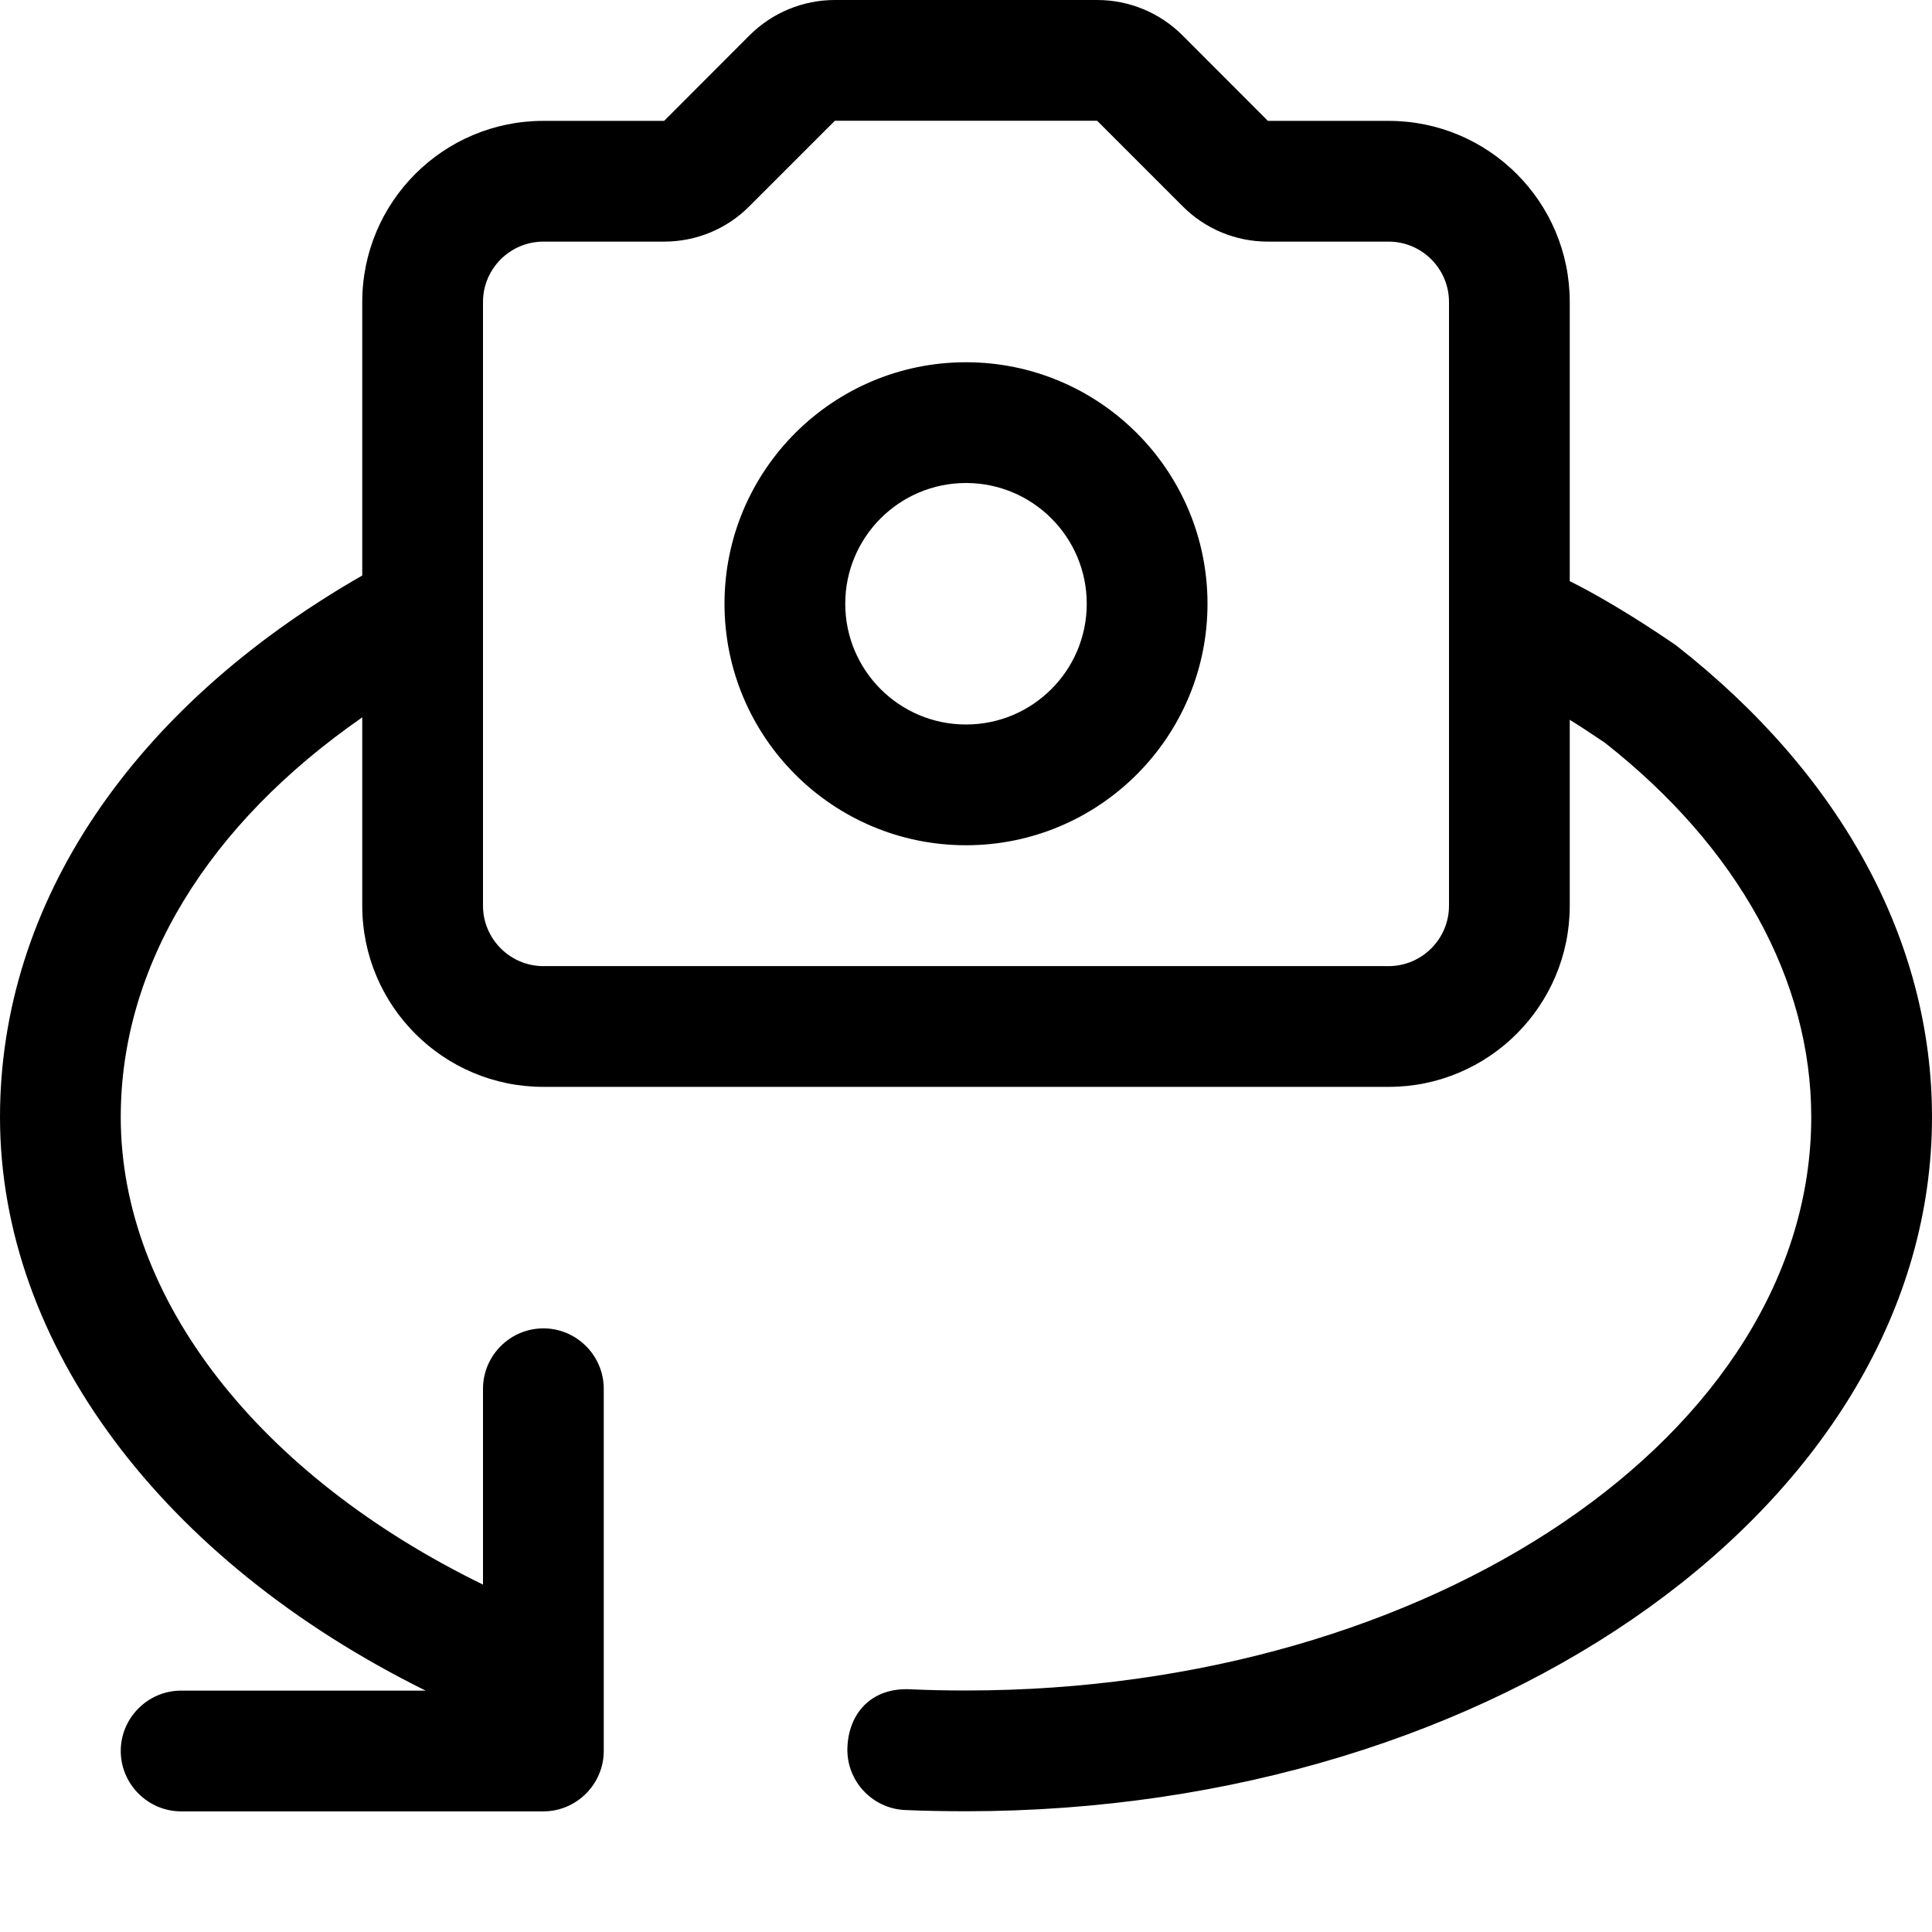
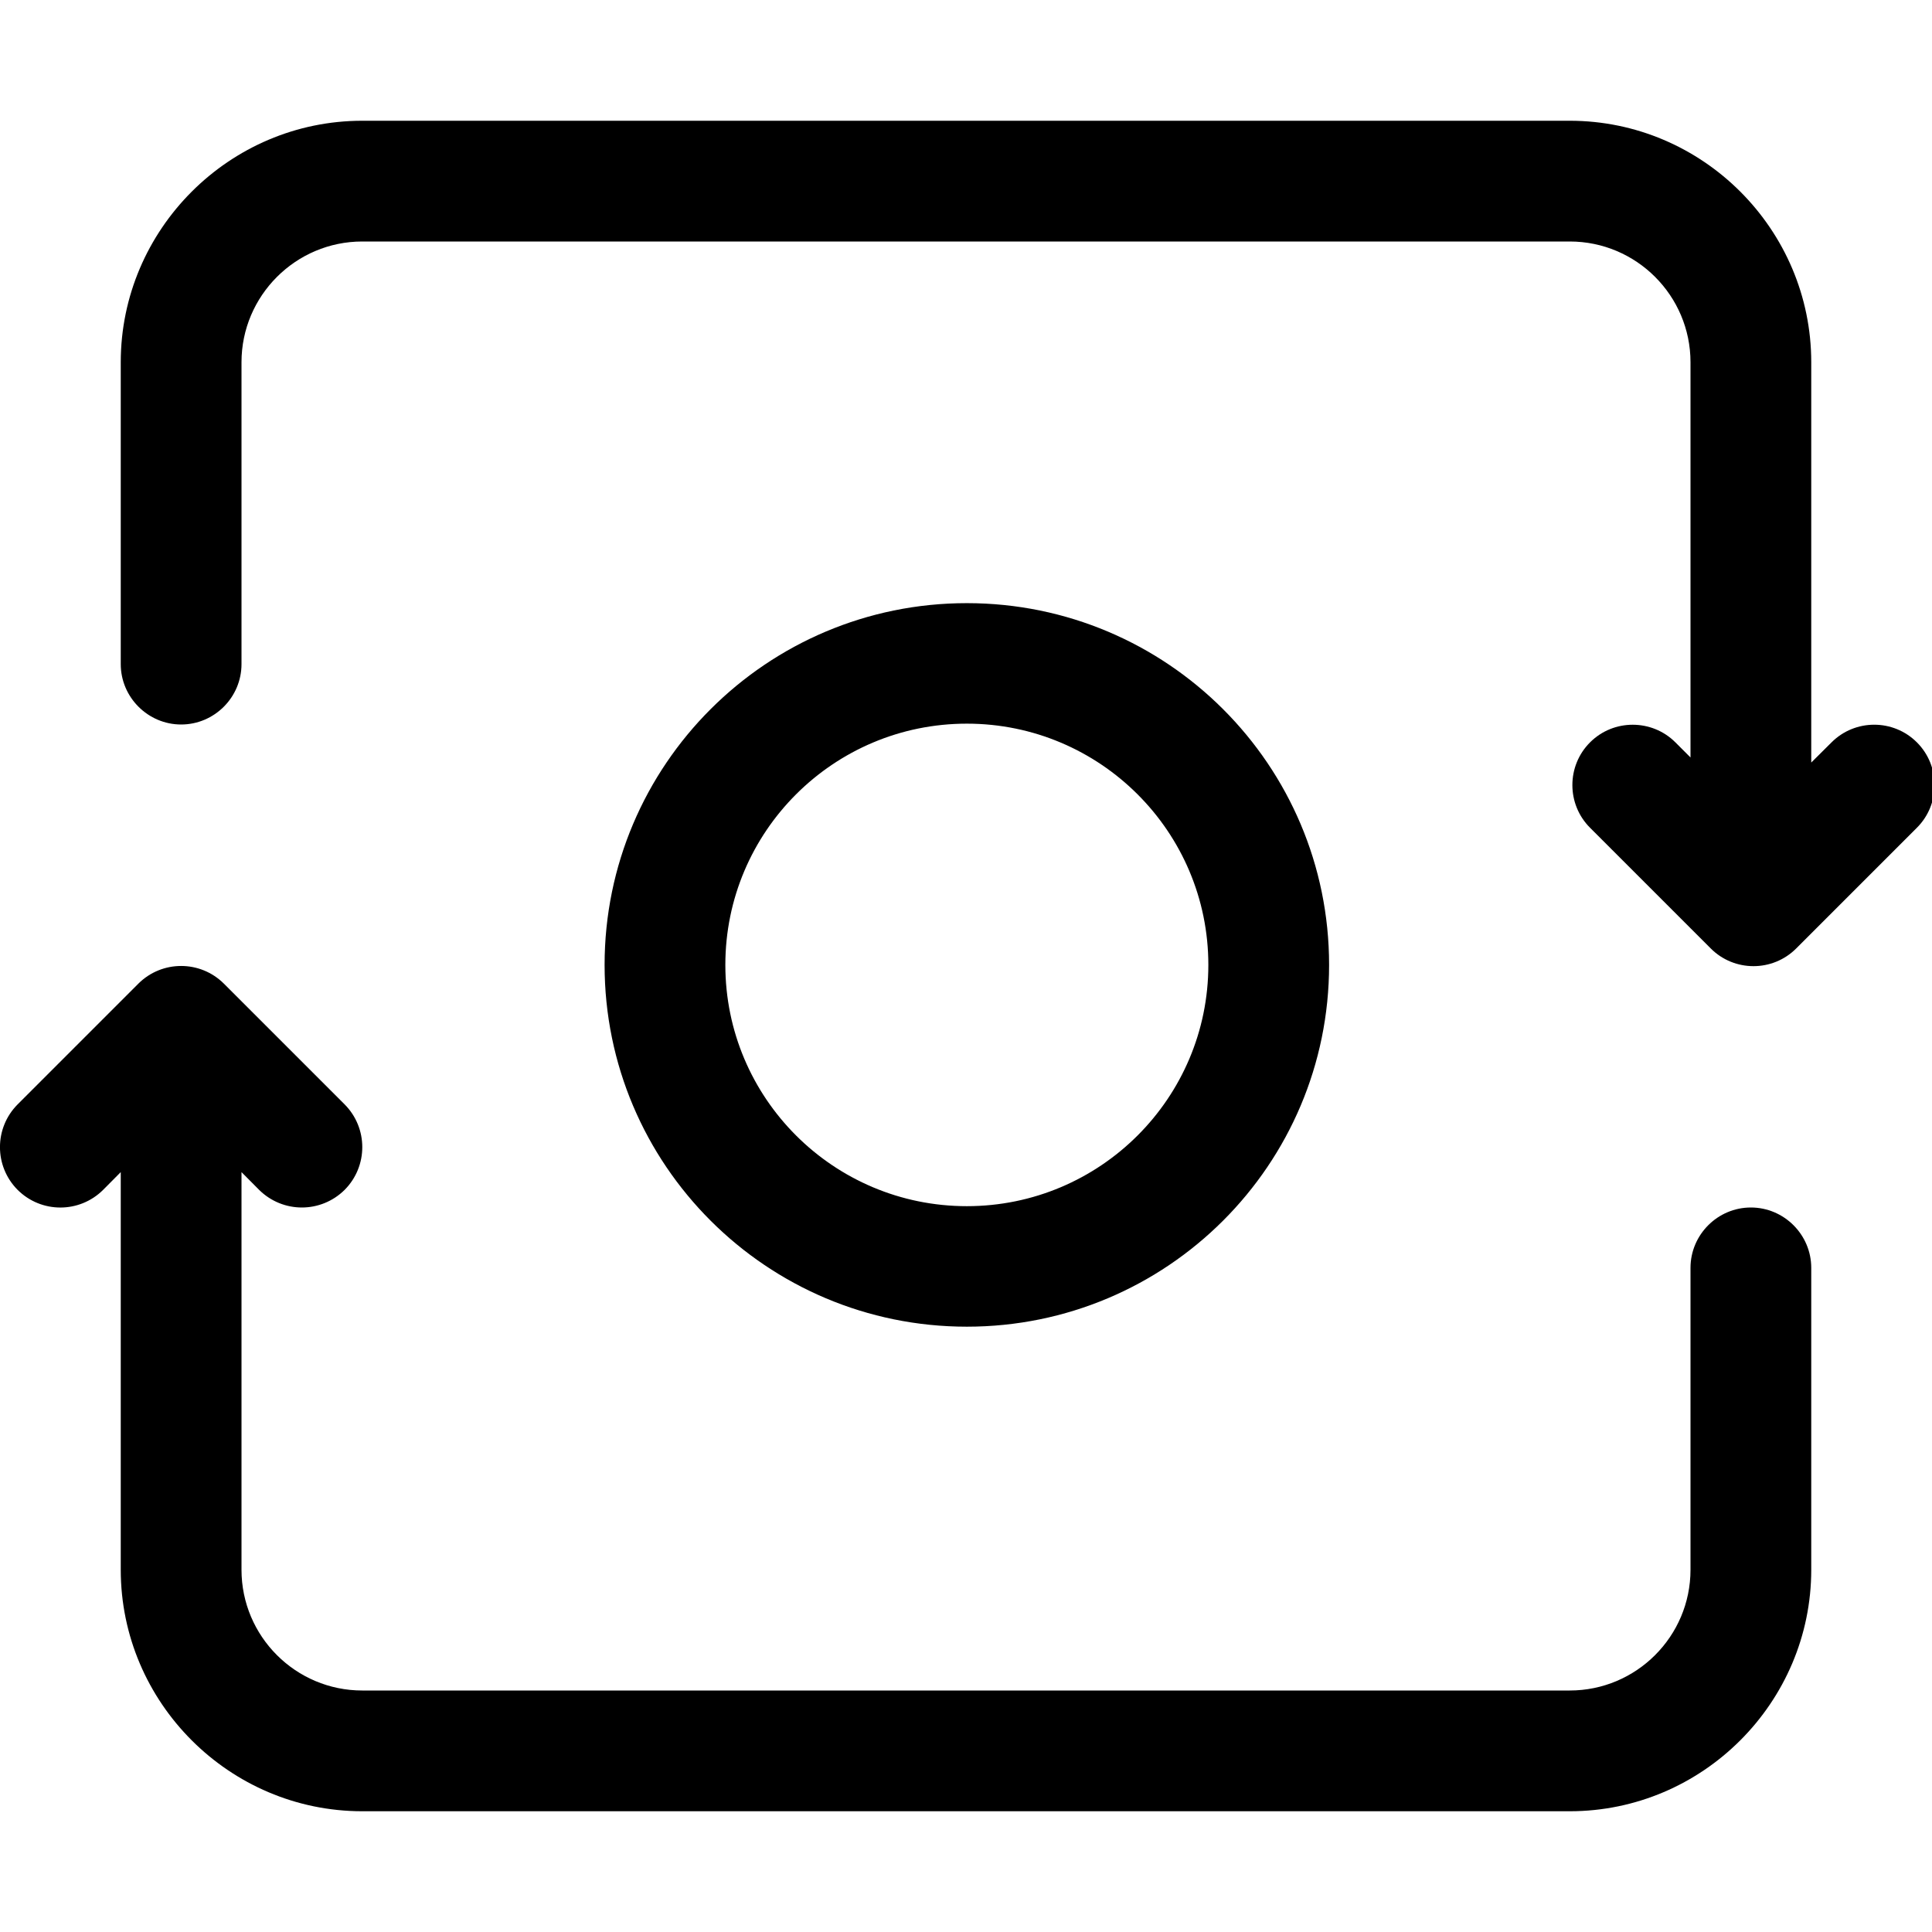
<svg xmlns="http://www.w3.org/2000/svg" width="16" height="16" viewBox="0 0 16 16">
-   <path d="M12 7.501c0 .275-.225.5-.5.5l-7 0c-.275 0-.5-.225-.5-.5l0-5c0-.276.225-.5.5-.5l1 0c.266 0 .52-.105.707-.294L6.914 1l2.172 0 .707.707c.187.189.441.294.707.294l1 0c.275 0 .5.224.5.5l0 5zm1.881-2.156C15.256 6.421 16 7.802 16 9.251 16 12.421 12.411 15 8 15c-.169 0-.338-.003-.504-.01-.275-.012-.49-.245-.478-.521.011-.276.194-.495.521-.479.152.007.306.01.461.01 3.859 0 7-2.131 7-4.749 0-1.135-.608-2.236-1.712-3.102-.093-.063-.19-.127-.288-.188l0 1.54c0 .828-.672 1.5-1.5 1.5l-7 0c-.828 0-1.5-.672-1.5-1.5l0-1.56C1.723 6.827 1 8 1 9.251c0 1.508 1.146 2.967 3 3.872l0-1.622c0-.275.225-.5.5-.5.275 0 .5.225.5.5l0 3c0 .274-.225.5-.5.5l-3 0c-.275 0-.5-.226-.5-.5 0-.275.225-.5.5-.5l2.025 0C1.348 12.924 0 11.136 0 9.251c0-1.774 1.096-3.393 3-4.485l0-2.265c0-.829.672-1.5 1.5-1.5l1 0 .707-.708C6.395.105 6.649 0 6.914 0l2.172 0c.265 0 .519.105.707.293l.707.708 1 0c.828 0 1.5.671 1.5 1.5l0 2.312c.351.174.738.433.881.532zM8 6c-.552 0-1-.448-1-1 0-.552.448-1 1-1 .552 0 1 .448 1 1 0 .552-.448 1-1 1zm0-3c-1.104 0-2 .896-2 2 0 1.104.896 2 2 2 1.104 0 2-.896 2-2 0-1.104-.896-2-2-2z" fill="#000" fill-rule="evenodd" />
+   <path d="M11.007 7.991c0 1.655-1.343 2.996-3 2.996-1.657 0-3-1.341-3-2.996 0-1.655 1.343-2.996 3-2.996 1.657 0 3 1.341 3 2.996zm-5 0c0 1.103.895 1.998 2 1.998 1.104 0 2-.895 2-1.998 0-1.103-.896-1.998-2-1.998-1.105 0-2 .895-2 1.998zM14.5 10c.275 0 .5.225.5.5l0 2.5c0 1.1-.9 2-2 2L3 15c-1.1 0-2-.9-2-2l0-3.293-.146.147c-.196.195-.512.195-.708 0-.195-.196-.195-.512 0-.708l1-1c.196-.195.512-.195.708 0l1 1c.195.196.195.512 0 .708-.098.097-.226.146-.354.146-.128 0-.256-.049-.354-.146L2 9.707 2 13c0 .552.449 1 1 1l10 0c.551 0 1-.448 1-1l0-2.5c0-.275.225-.5.5-.5zm1.375-3.852c.195.195.195.512 0 .707l-1 1c-.195.195-.512.195-.707 0l-1-1c-.195-.195-.195-.512 0-.707.098-.098.226-.146.353-.146.128 0 .256.048.354.146l.125.125 0-3.273c0-.551-.448-1-1-1l-10 0c-.551 0-1 .449-1 1l0 2.5c0 .275-.225.5-.5.5-.274 0-.5-.225-.5-.5l0-2.5c0-1.1.9-2 2-2l10 0c1.101 0 2 .9 2 2l0 3.315.168-.167c.195-.195.512-.195.707 0z" fill="#000" fill-rule="evenodd" />
</svg>
